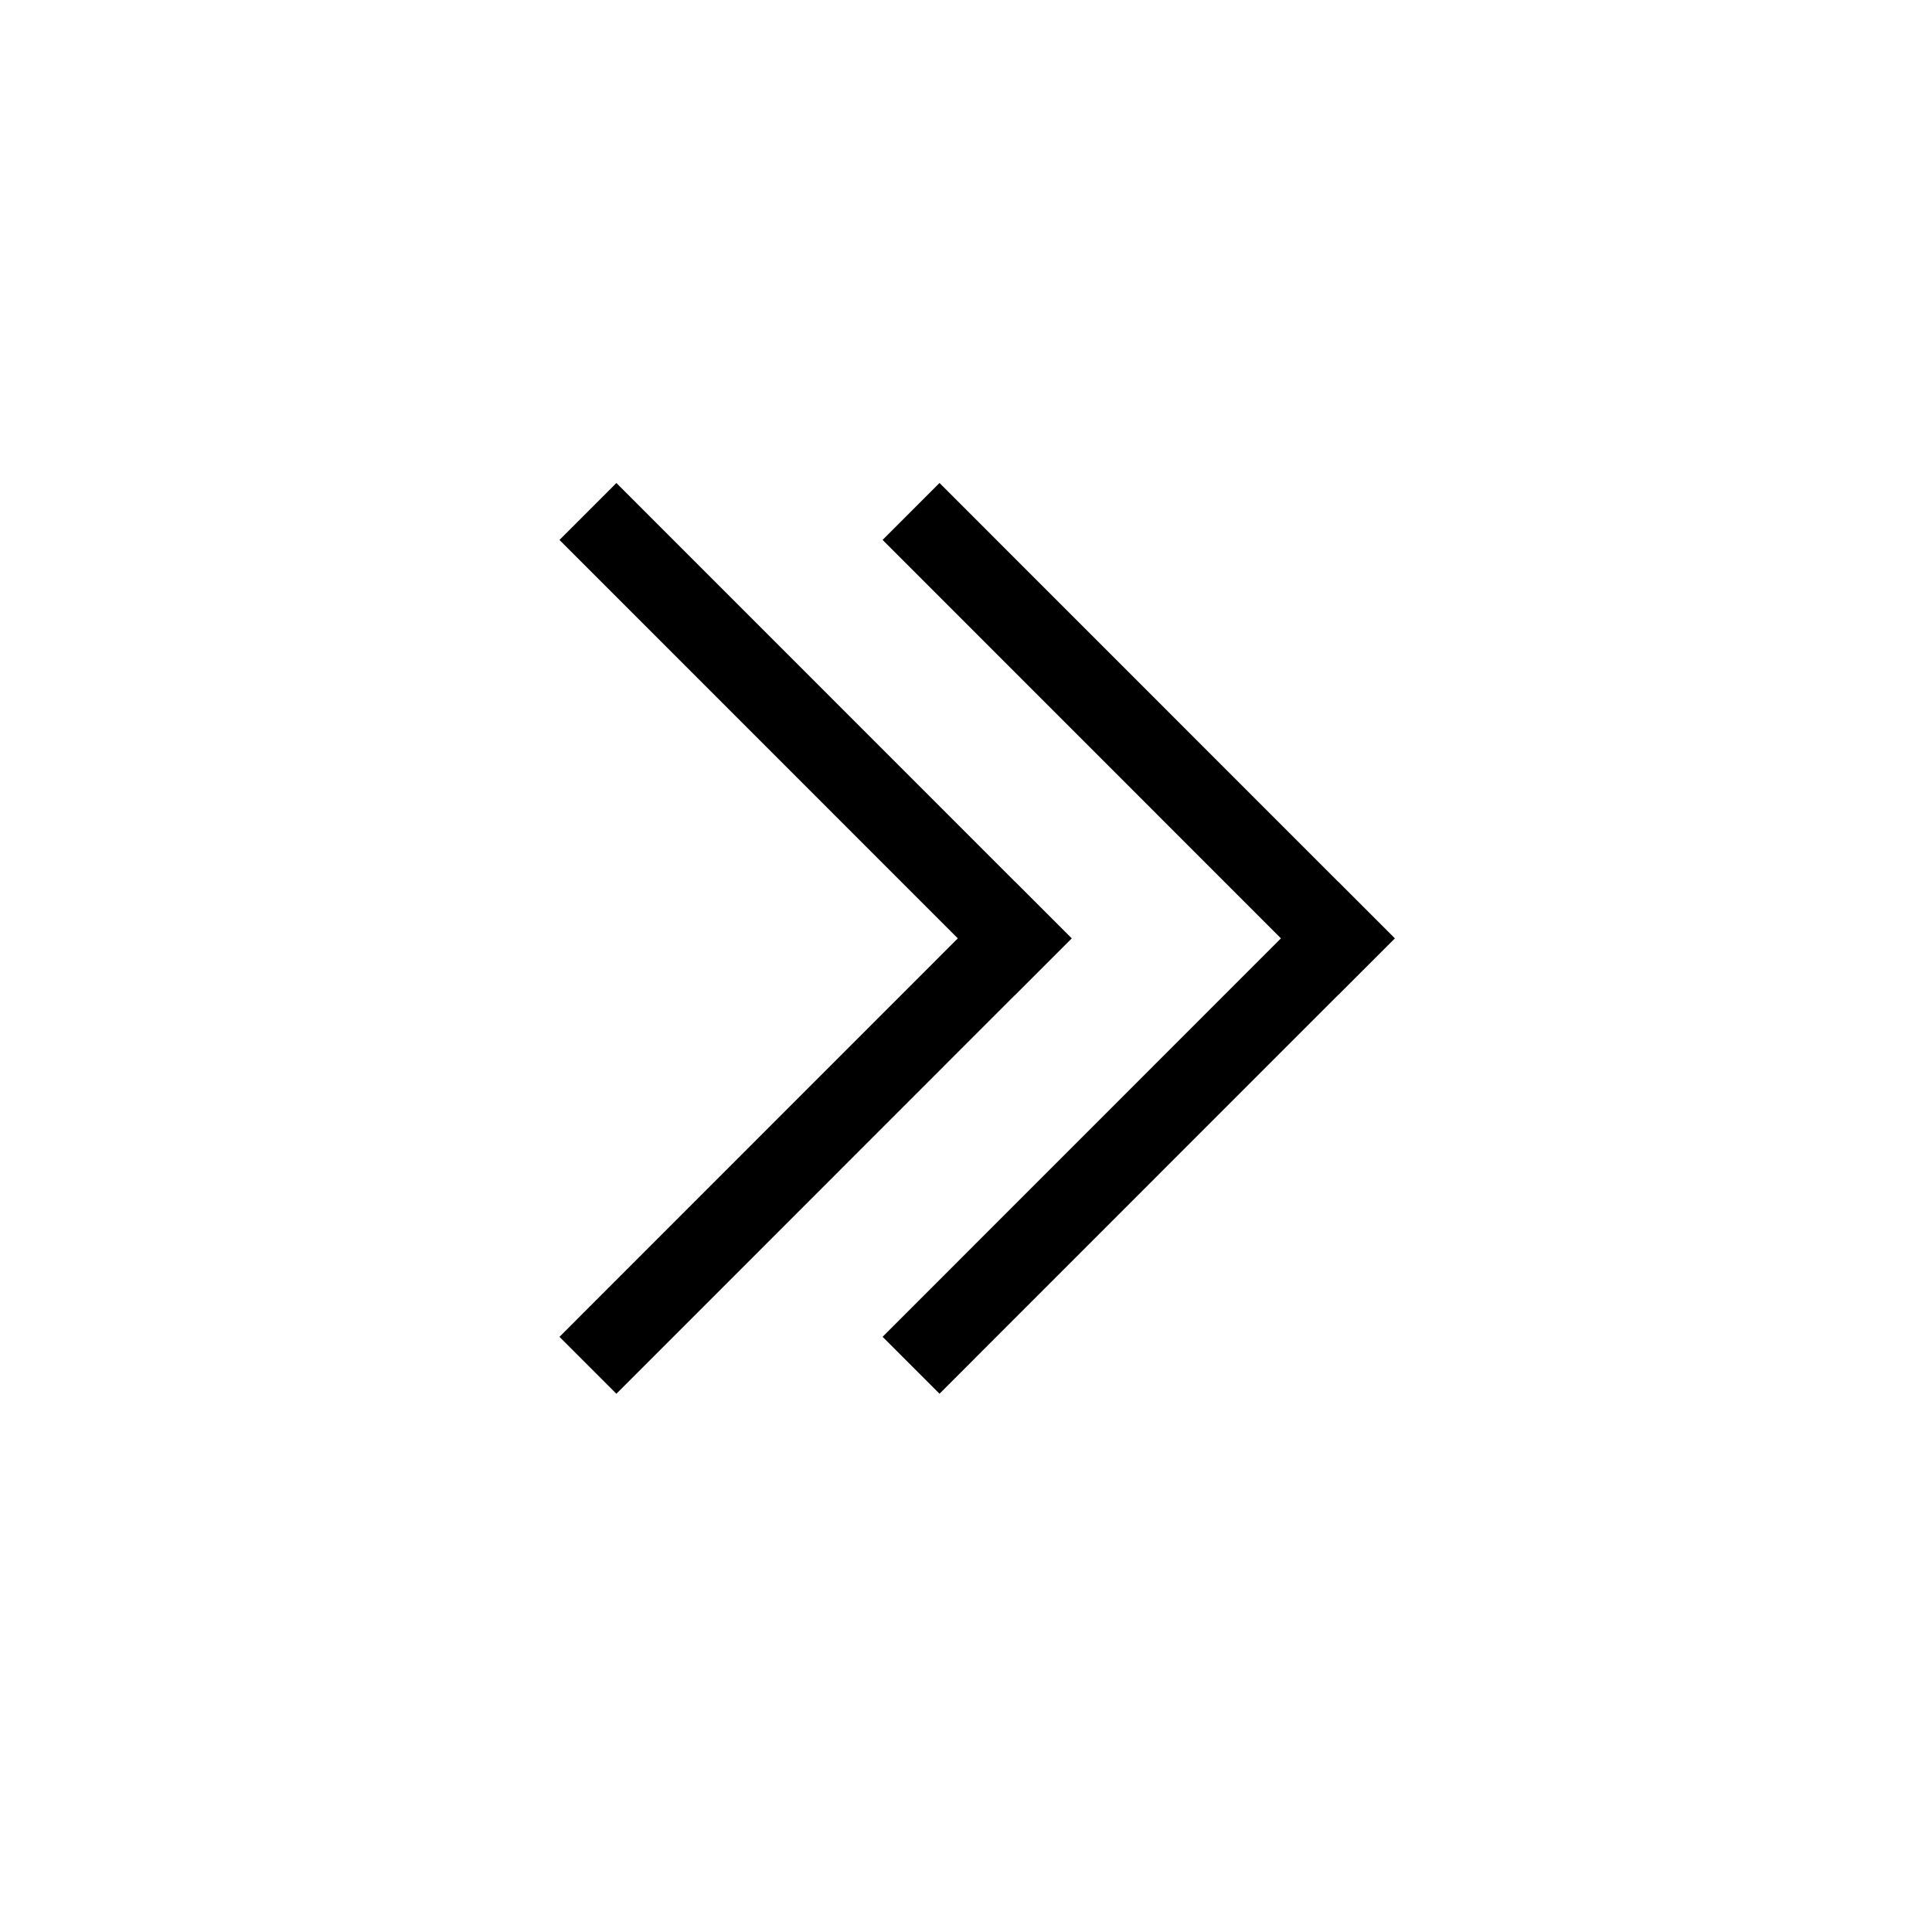
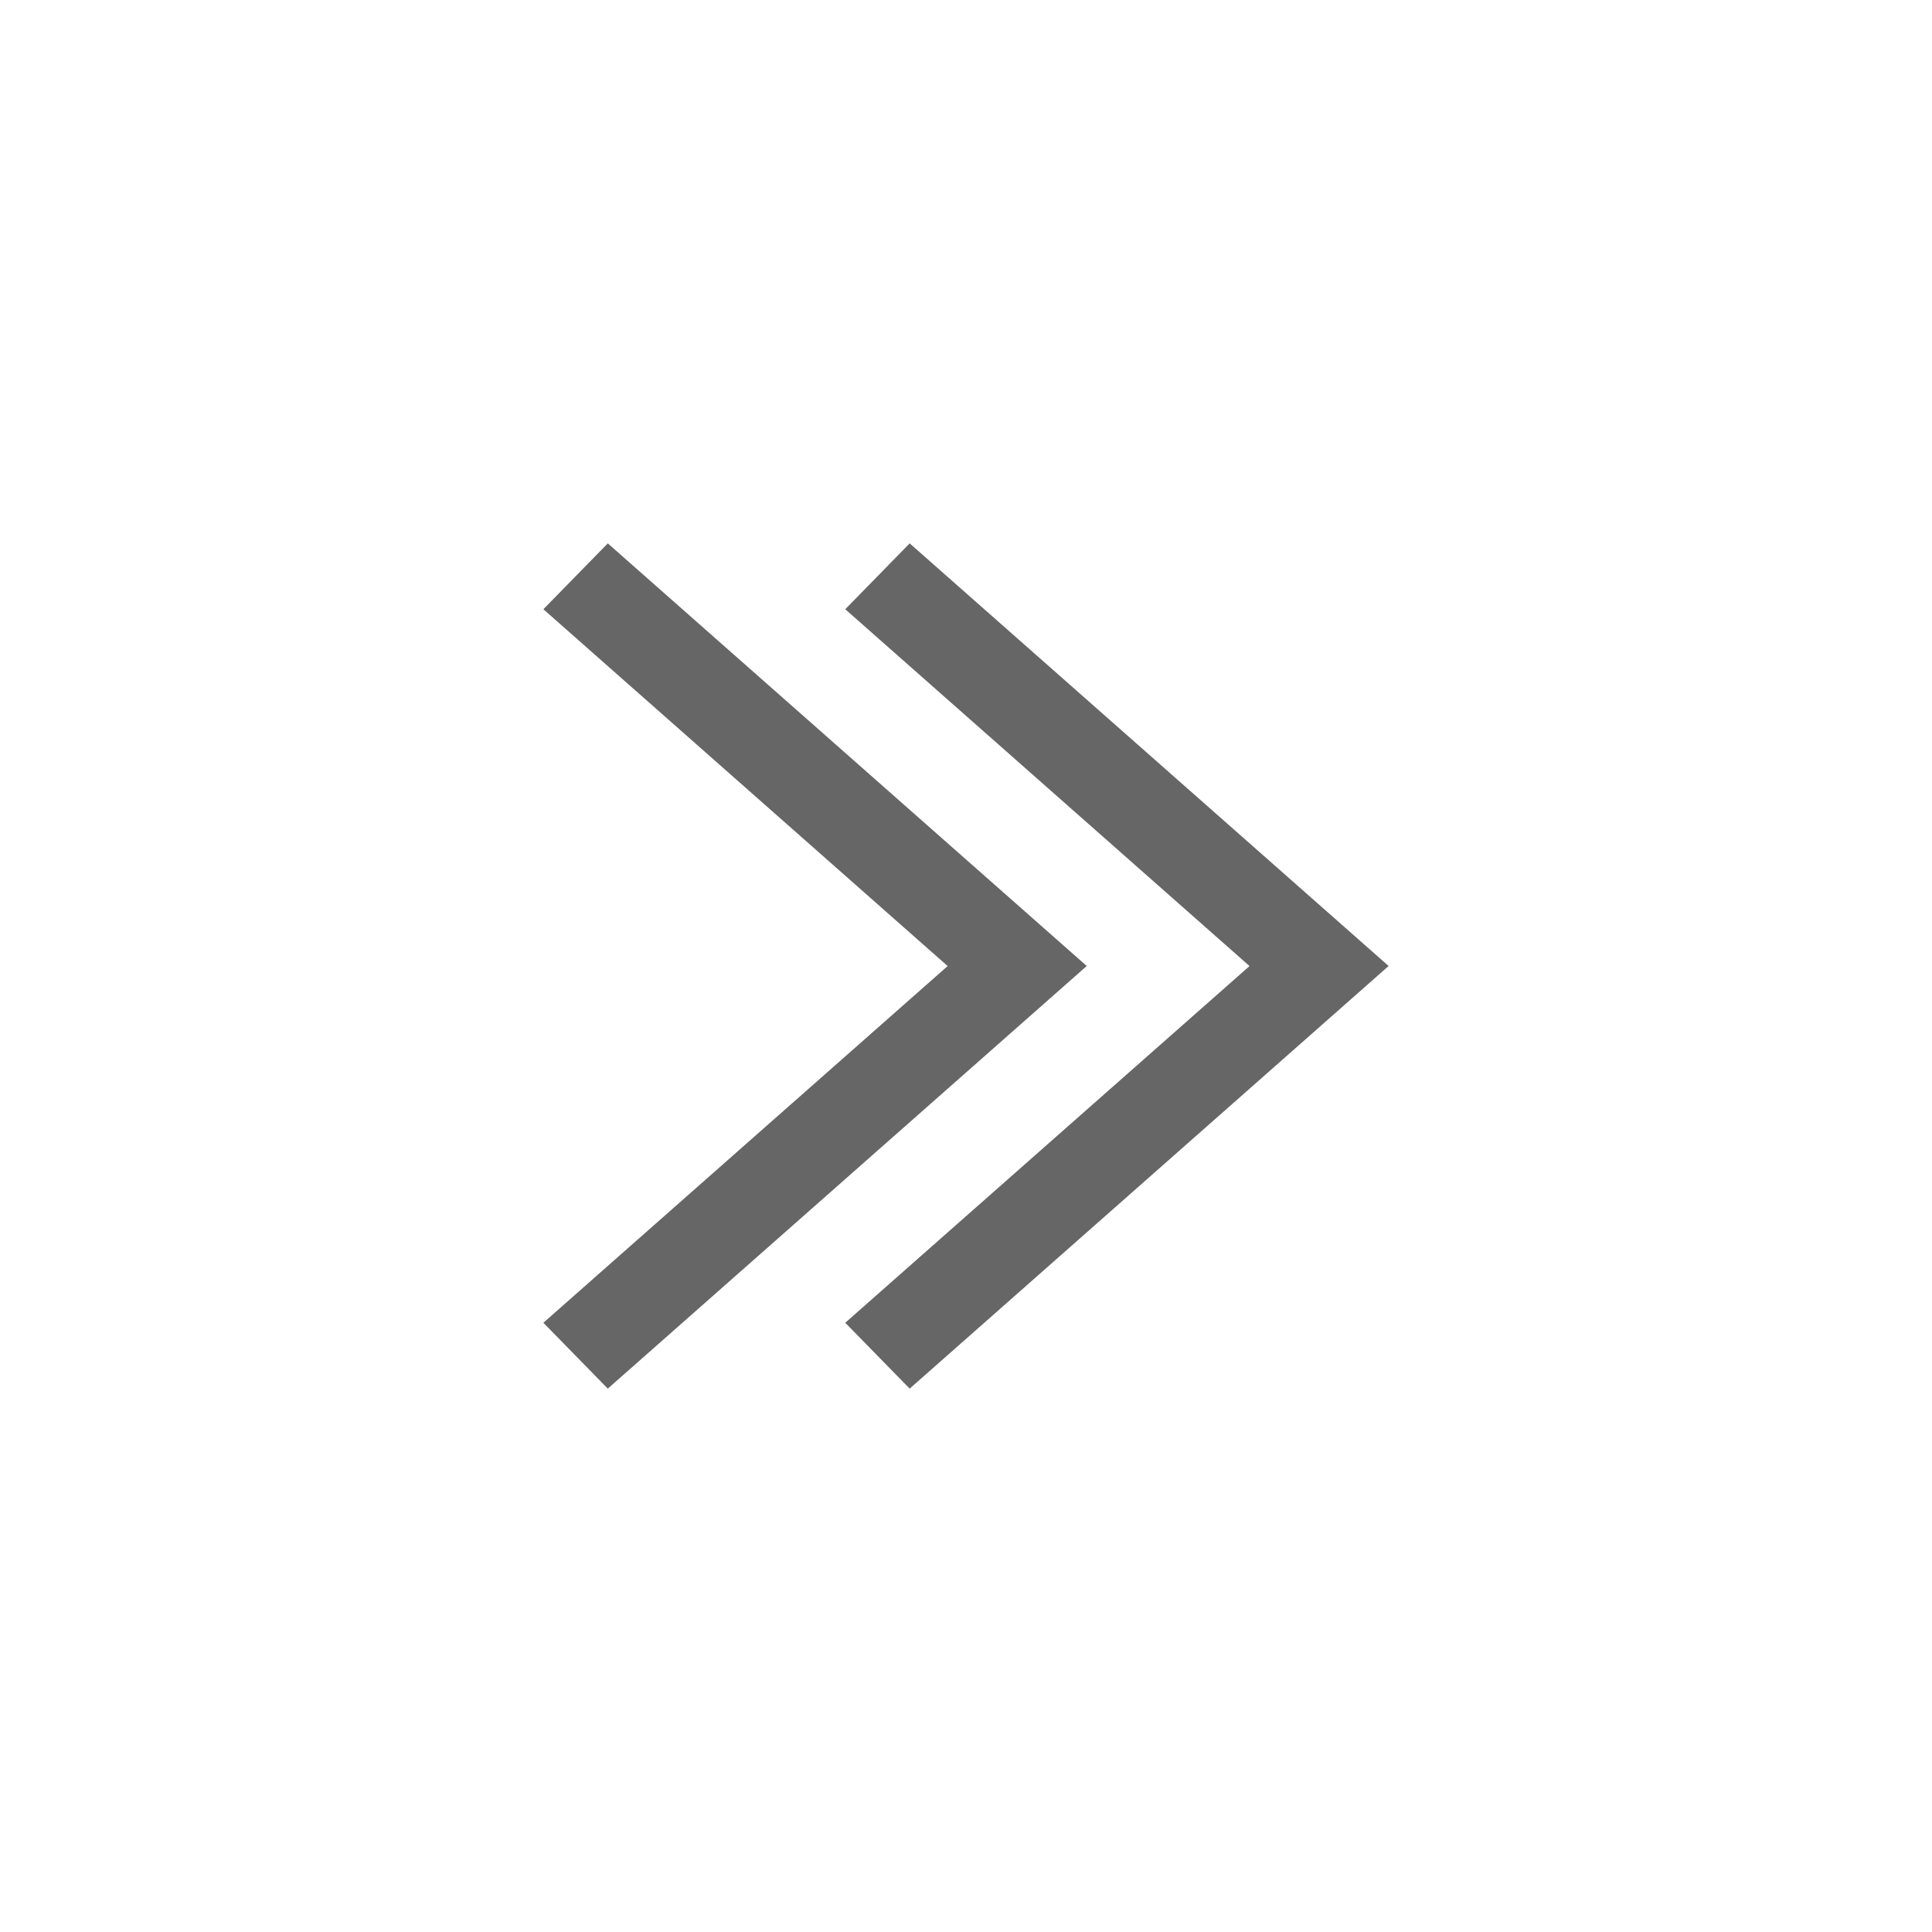
- <svg xmlns="http://www.w3.org/2000/svg" width="24px" height="24px" viewBox="0 0 24 24" version="1.1">
-   <g id="pc_쿠폰함_v01" stroke="none" stroke-width="1" fill="none" fill-rule="evenodd">
-     <g id="Pc_쿠폰함_SC-FE-MP0301" transform="translate(-1292, -2577)" fill="#000000">
-       <g id="Pagination-/-Select-/Case02" transform="translate(898, 2571)">
-         <g id="Icon-/-Forms-/-Double-right" transform="translate(394, 6)">
-           <path d="M11.657,7.657 L11.656,14.656 L11.657,14.657 L11.657,15.657 L11.656,15.656 L11.657,15.657 L10.657,15.657 L10.656,15.656 L3.657,15.657 L3.657,14.657 L10.656,14.656 L10.657,7.657 L11.657,7.657 Z" id="Combined-Shape" transform="translate(7.656854, 11.65685) rotate(-45) translate(-7.656854, -11.65685) " />
-           <path d="M15.671,7.657 L15.67,14.656 L15.671,14.657 L15.671,15.657 L15.67,15.656 L15.671,15.657 L14.671,15.657 L14.67,15.656 L7.671,15.657 L7.671,14.657 L14.67,14.656 L14.671,7.657 L15.671,7.657 Z" id="Combined-Shape" transform="translate(11.67056, 11.65685) rotate(-45) translate(-11.67056, -11.65685) " />
+ <svg xmlns="http://www.w3.org/2000/svg" width="32px" height="32px" viewBox="0 0 32 32" version="1.1">
+   <defs>
+     <filter color-interpolation-filters="auto" id="filter-1">
+       <feColorMatrix in="SourceGraphic" type="matrix" values="0 0 0 0 0.4 0 0 0 0 0.4 0 0 0 0 0.4 0 0 0 1 0" />
+     </filter>
+   </defs>
+   <g id="공통가이드-정리_김지연" stroke="none" stroke-width="1" fill="none" fill-rule="evenodd">
+     <g id="[PC]-Pagination" transform="translate(-711, -454)">
+       <g id="Pagination-/-Double-" transform="translate(407, 454)">
+         <g id="&gt;&gt;" transform="translate(304, 0)">
+           <rect id="Boundary" x="0" y="0" width="32" height="32" />
+           <g filter="url(#filter-1)" id="Icon-/-Forms-/-Next+Double">
+             <g transform="translate(4, 4)">
+               <rect id="Bounding-box" x="0" y="0" width="24" height="24" />
+               <path d="M17.909,10 L19,11.067 L12,19 L5,11.067 L6.091,10 L11.999,16.696 L17.909,10 Z M17.909,5 L19,6.067 L12,14 L5,6.067 L6.091,5 L11.999,11.696 L17.909,5 Z" id="Path-4" fill="#191919" fill-rule="nonzero" transform="translate(12, 12) rotate(-90) translate(-12, -12) " />
+             </g>
+           </g>
        </g>
      </g>
    </g>
  </g>
</svg>
